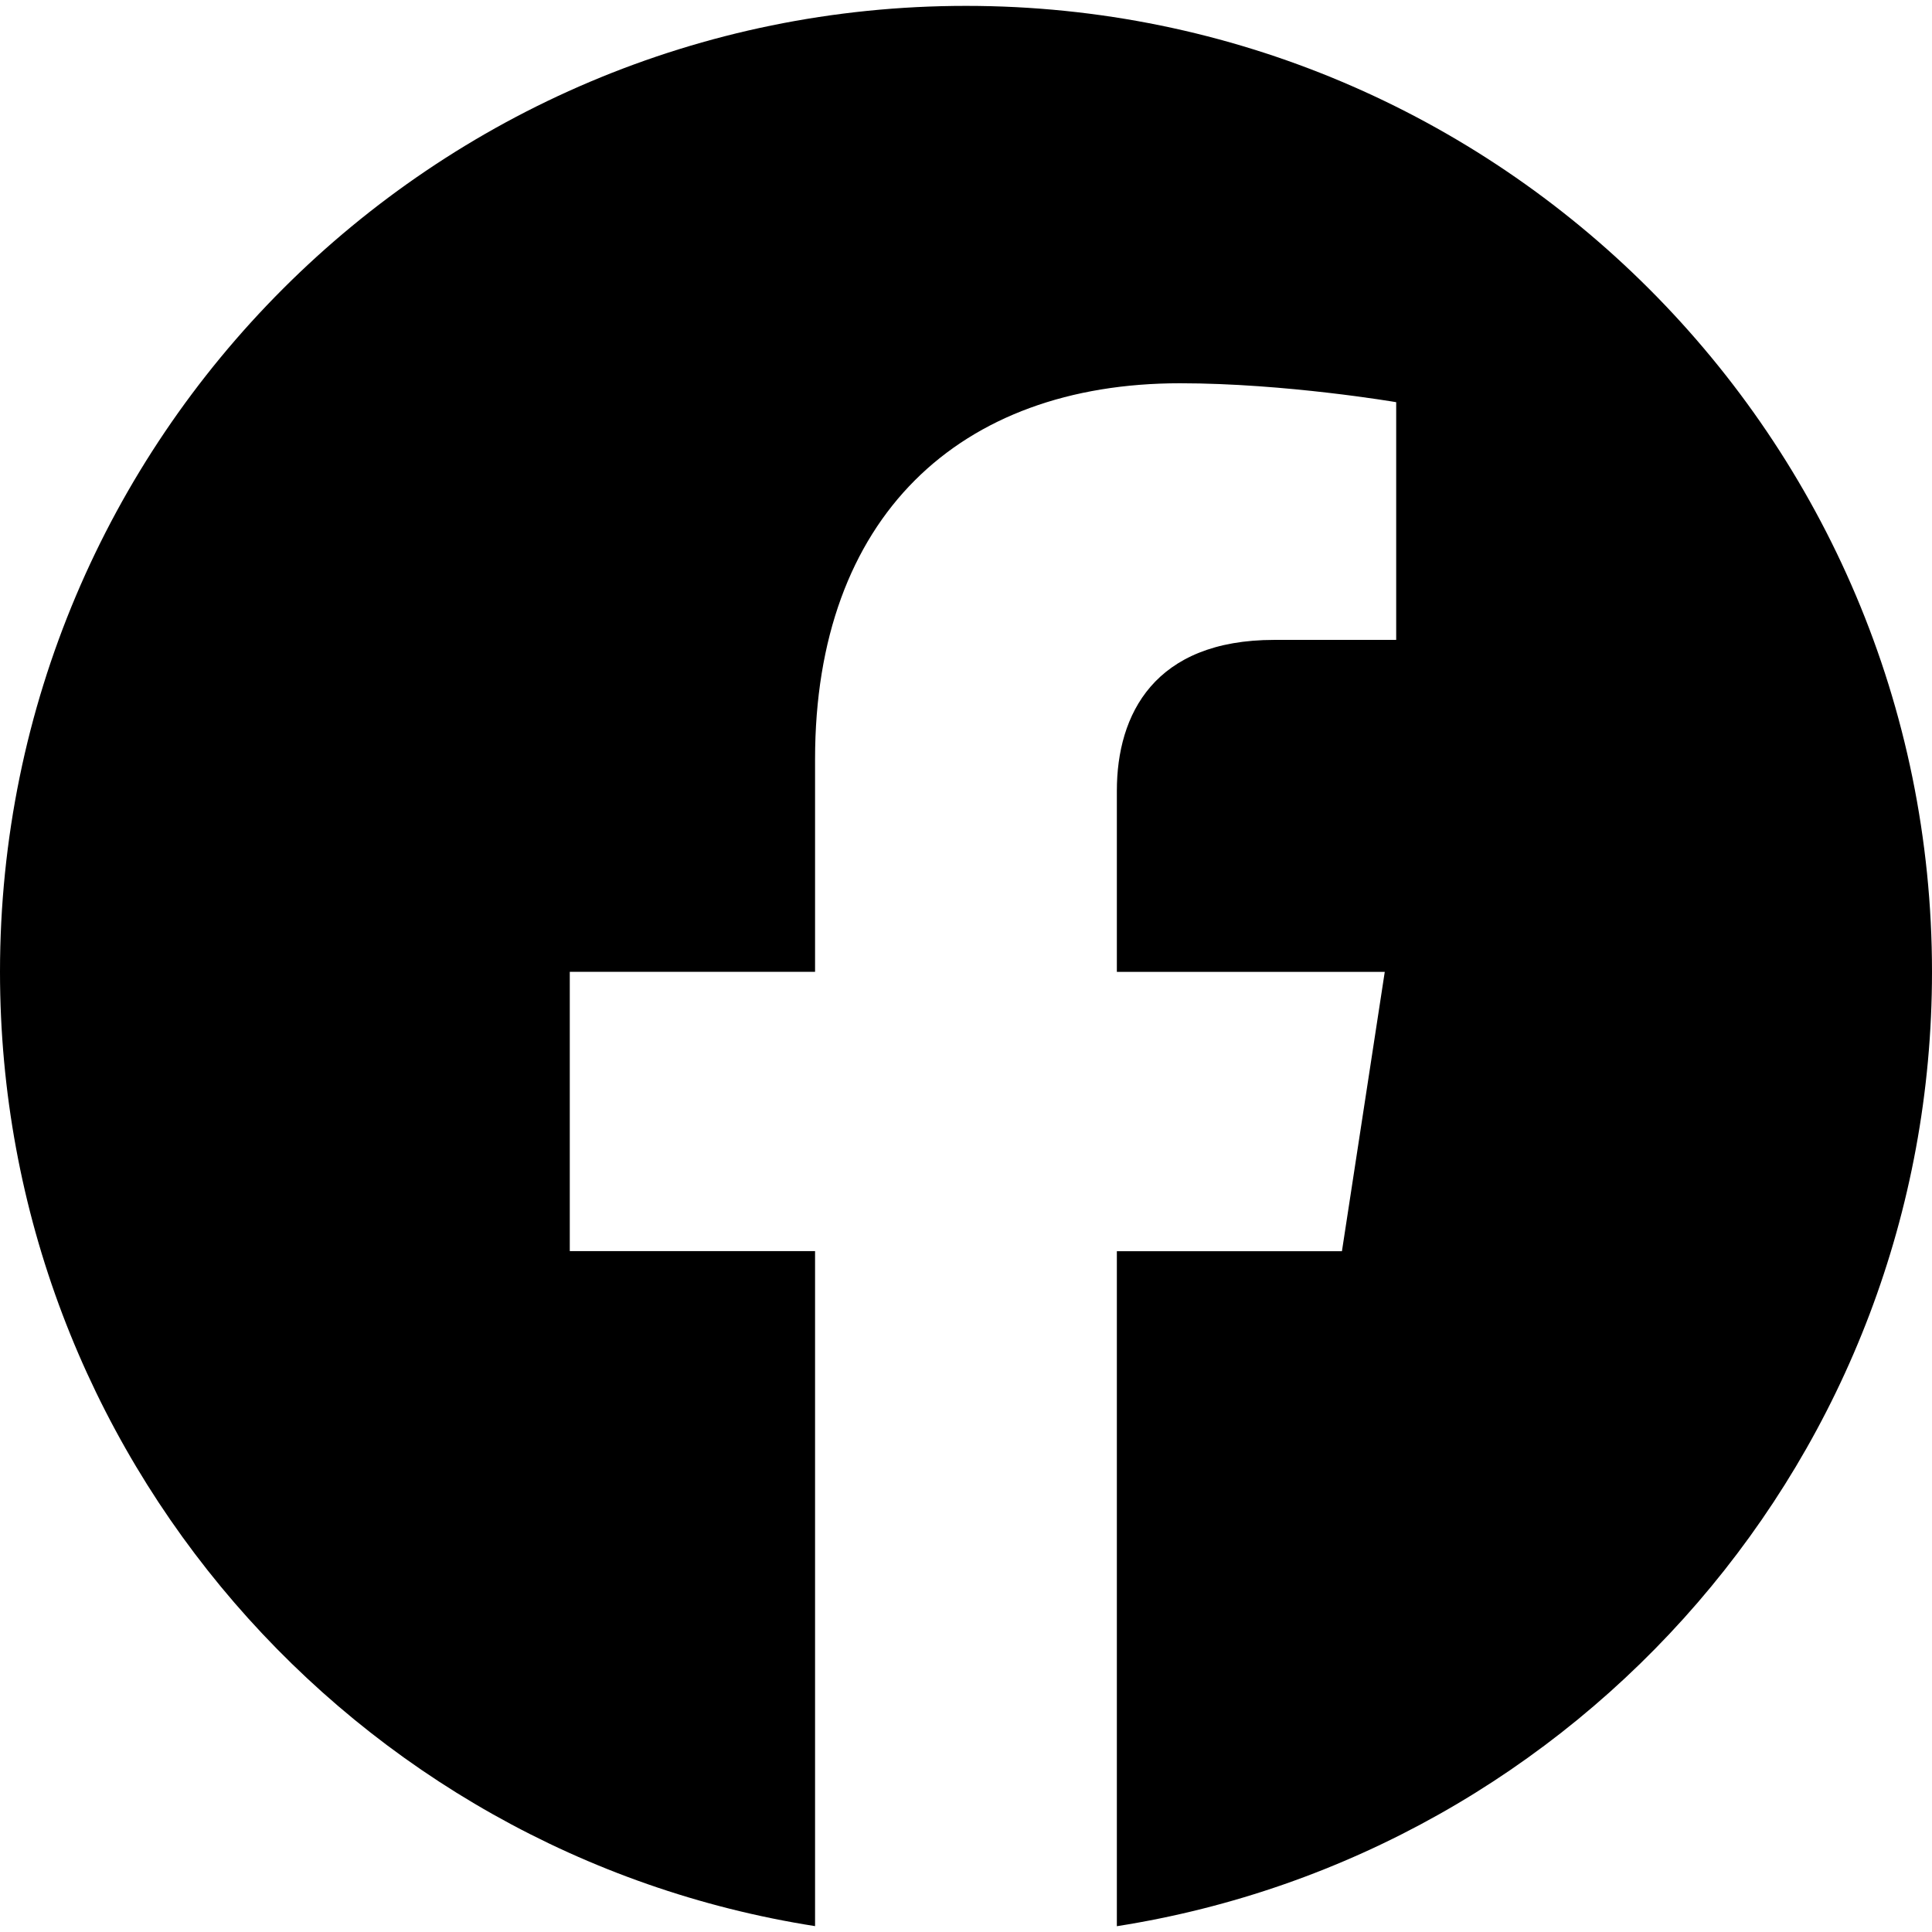
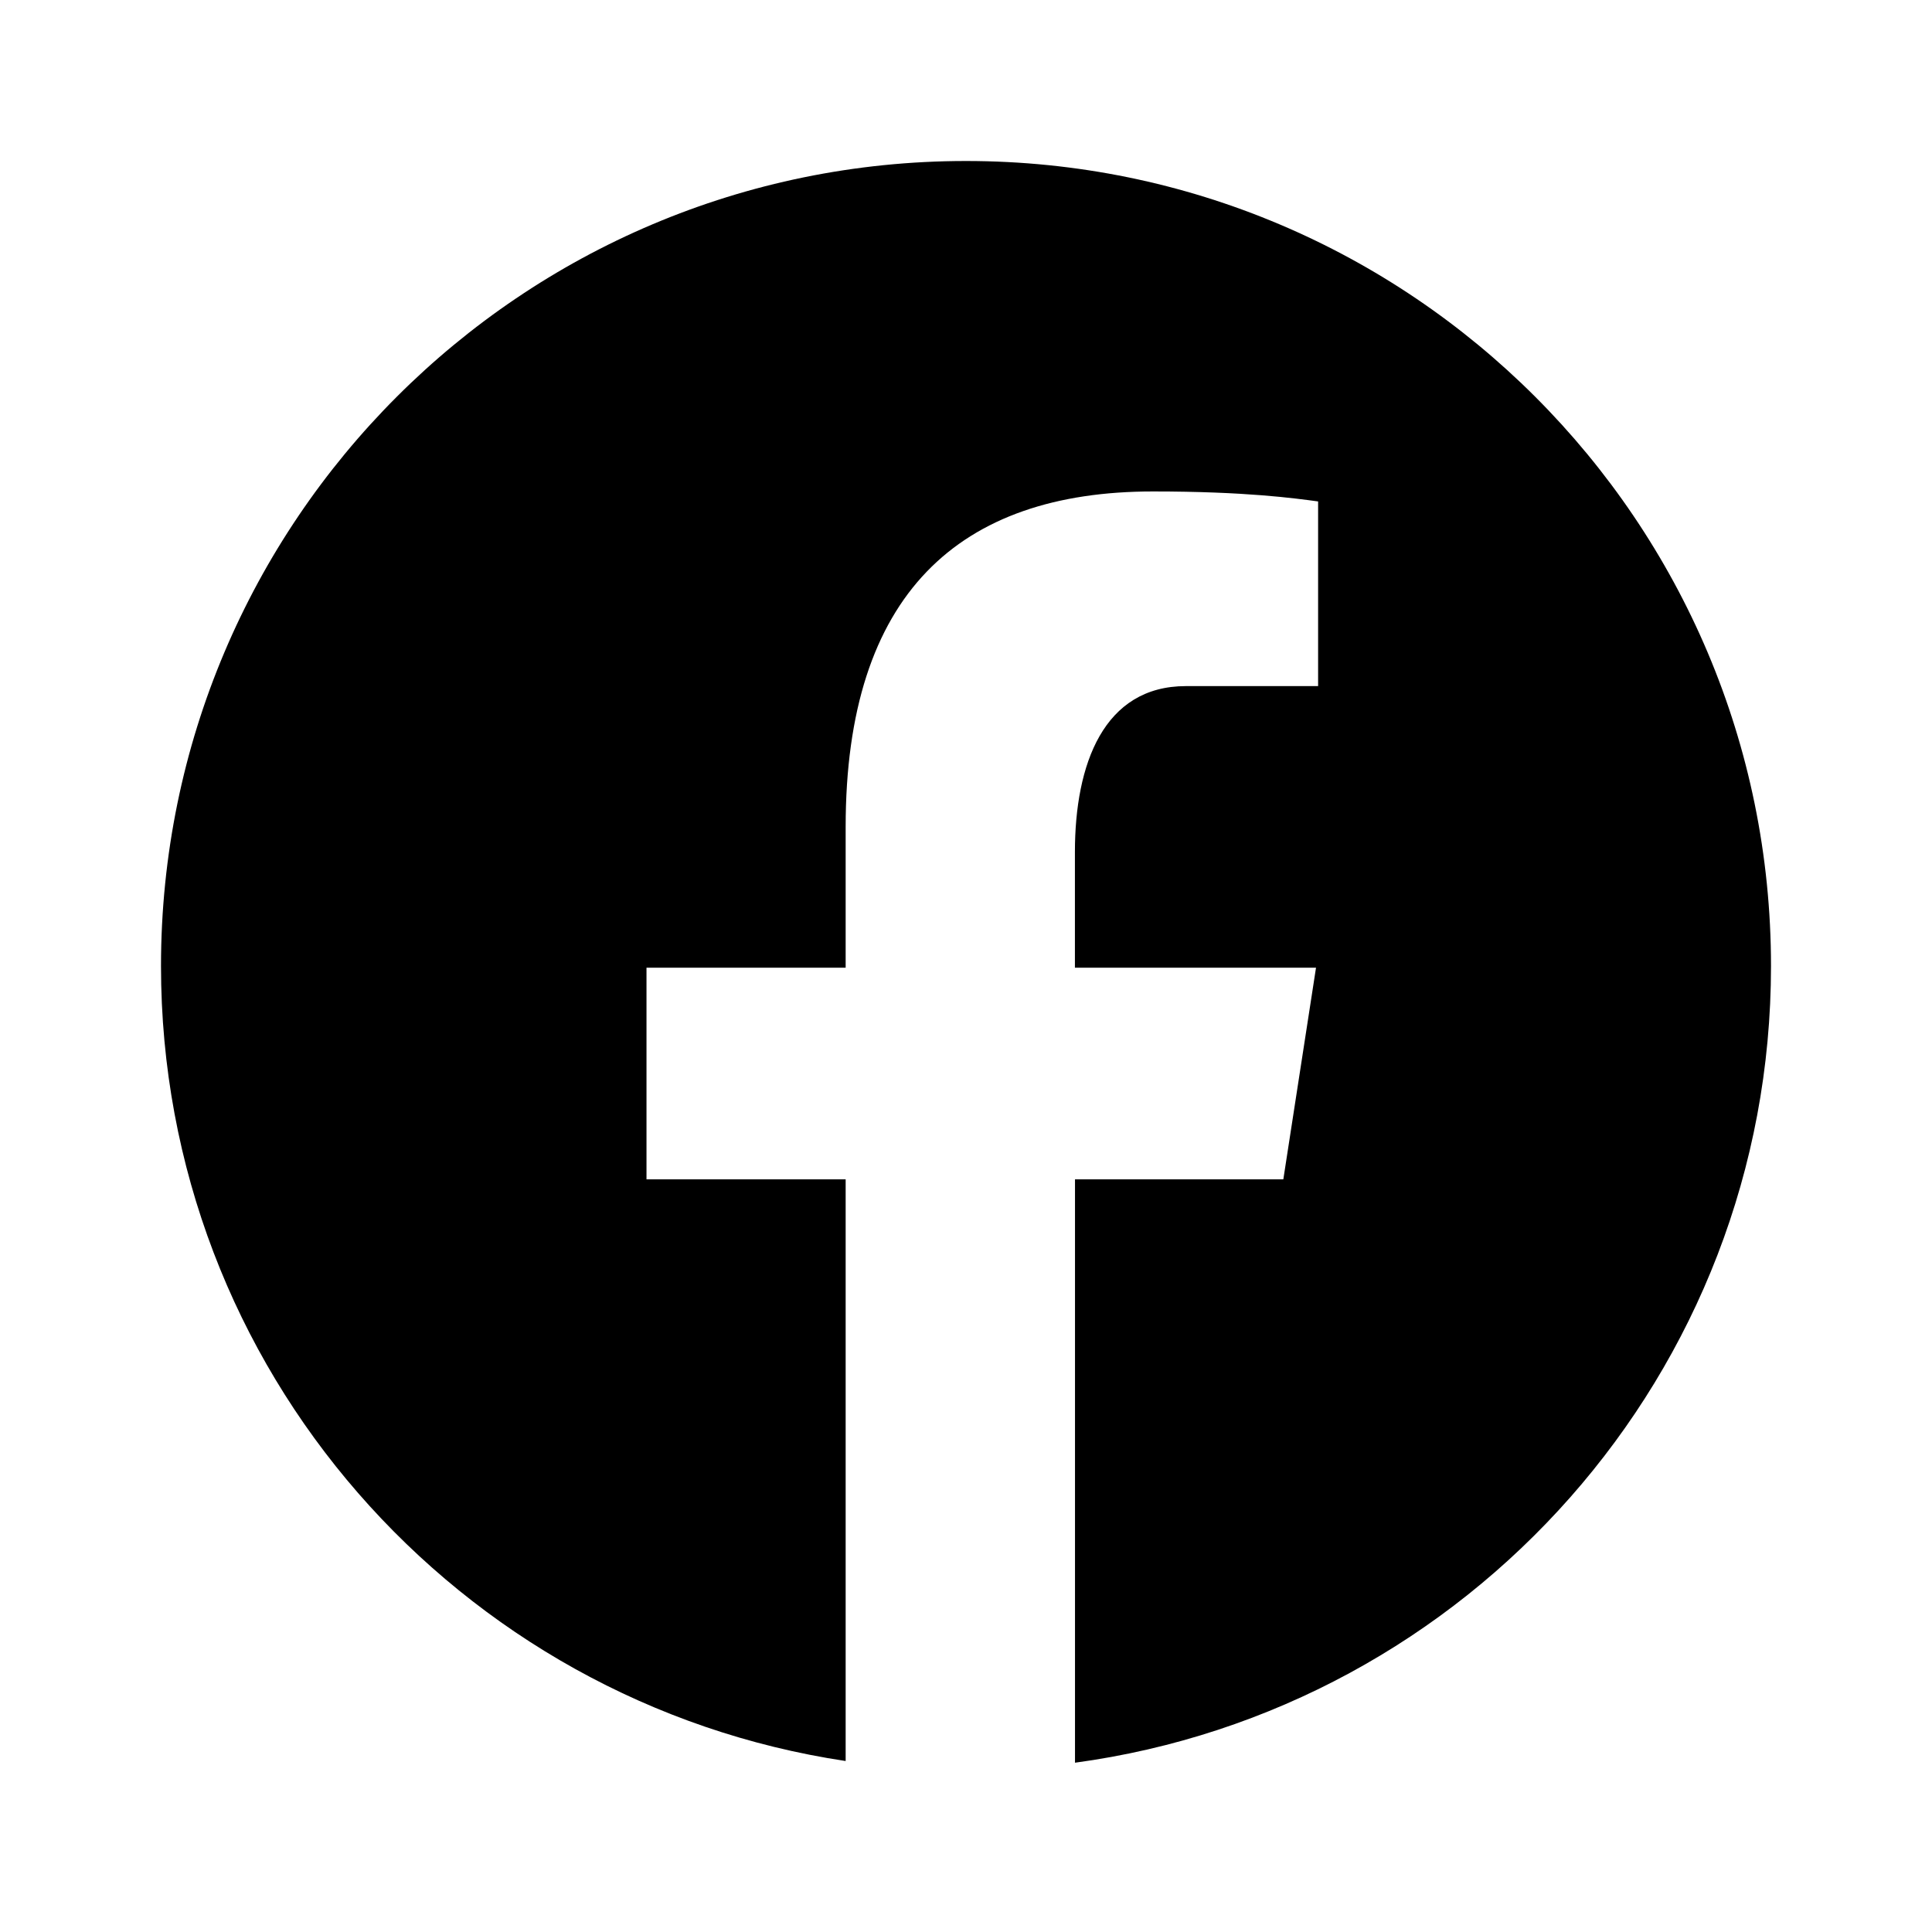
- <svg xmlns="http://www.w3.org/2000/svg" role="img" viewBox="0 0 24 24" width="20" height="20">
-   <path d="M24 12.073c0-6.627-5.373-12-12-12s-12 5.373-12 12c0 5.99 4.388 10.954 10.125 11.854v-8.385H7.078v-3.47h3.047V9.43c0-3.007 1.792-4.669 4.533-4.669 1.312 0 2.686.235 2.686.235v2.953H15.83c-1.491 0-1.956.925-1.956 1.874v2.25h3.328l-.532 3.47h-2.796v8.385C19.612 23.027 24 18.062 24 12.073z" />
+ <svg xmlns="http://www.w3.org/2000/svg" x="0px" y="0px" width="24" height="24" viewBox="0 0 24 24">
+   <path d="M12,2C6.477,2,2,6.477,2,12c0,5.013,3.693,9.153,8.505,9.876V14.65H8.031v-2.629h2.474v-1.749 c0-2.896,1.411-4.167,3.818-4.167c1.153,0,1.762,0.085,2.051,0.124v2.294h-1.642c-1.022,0-1.379,0.969-1.379,2.061v1.437h2.995 l-0.406,2.629h-2.588v7.247C18.235,21.236,22,17.062,22,12C22,6.477,17.523,2,12,2z" />
</svg>
